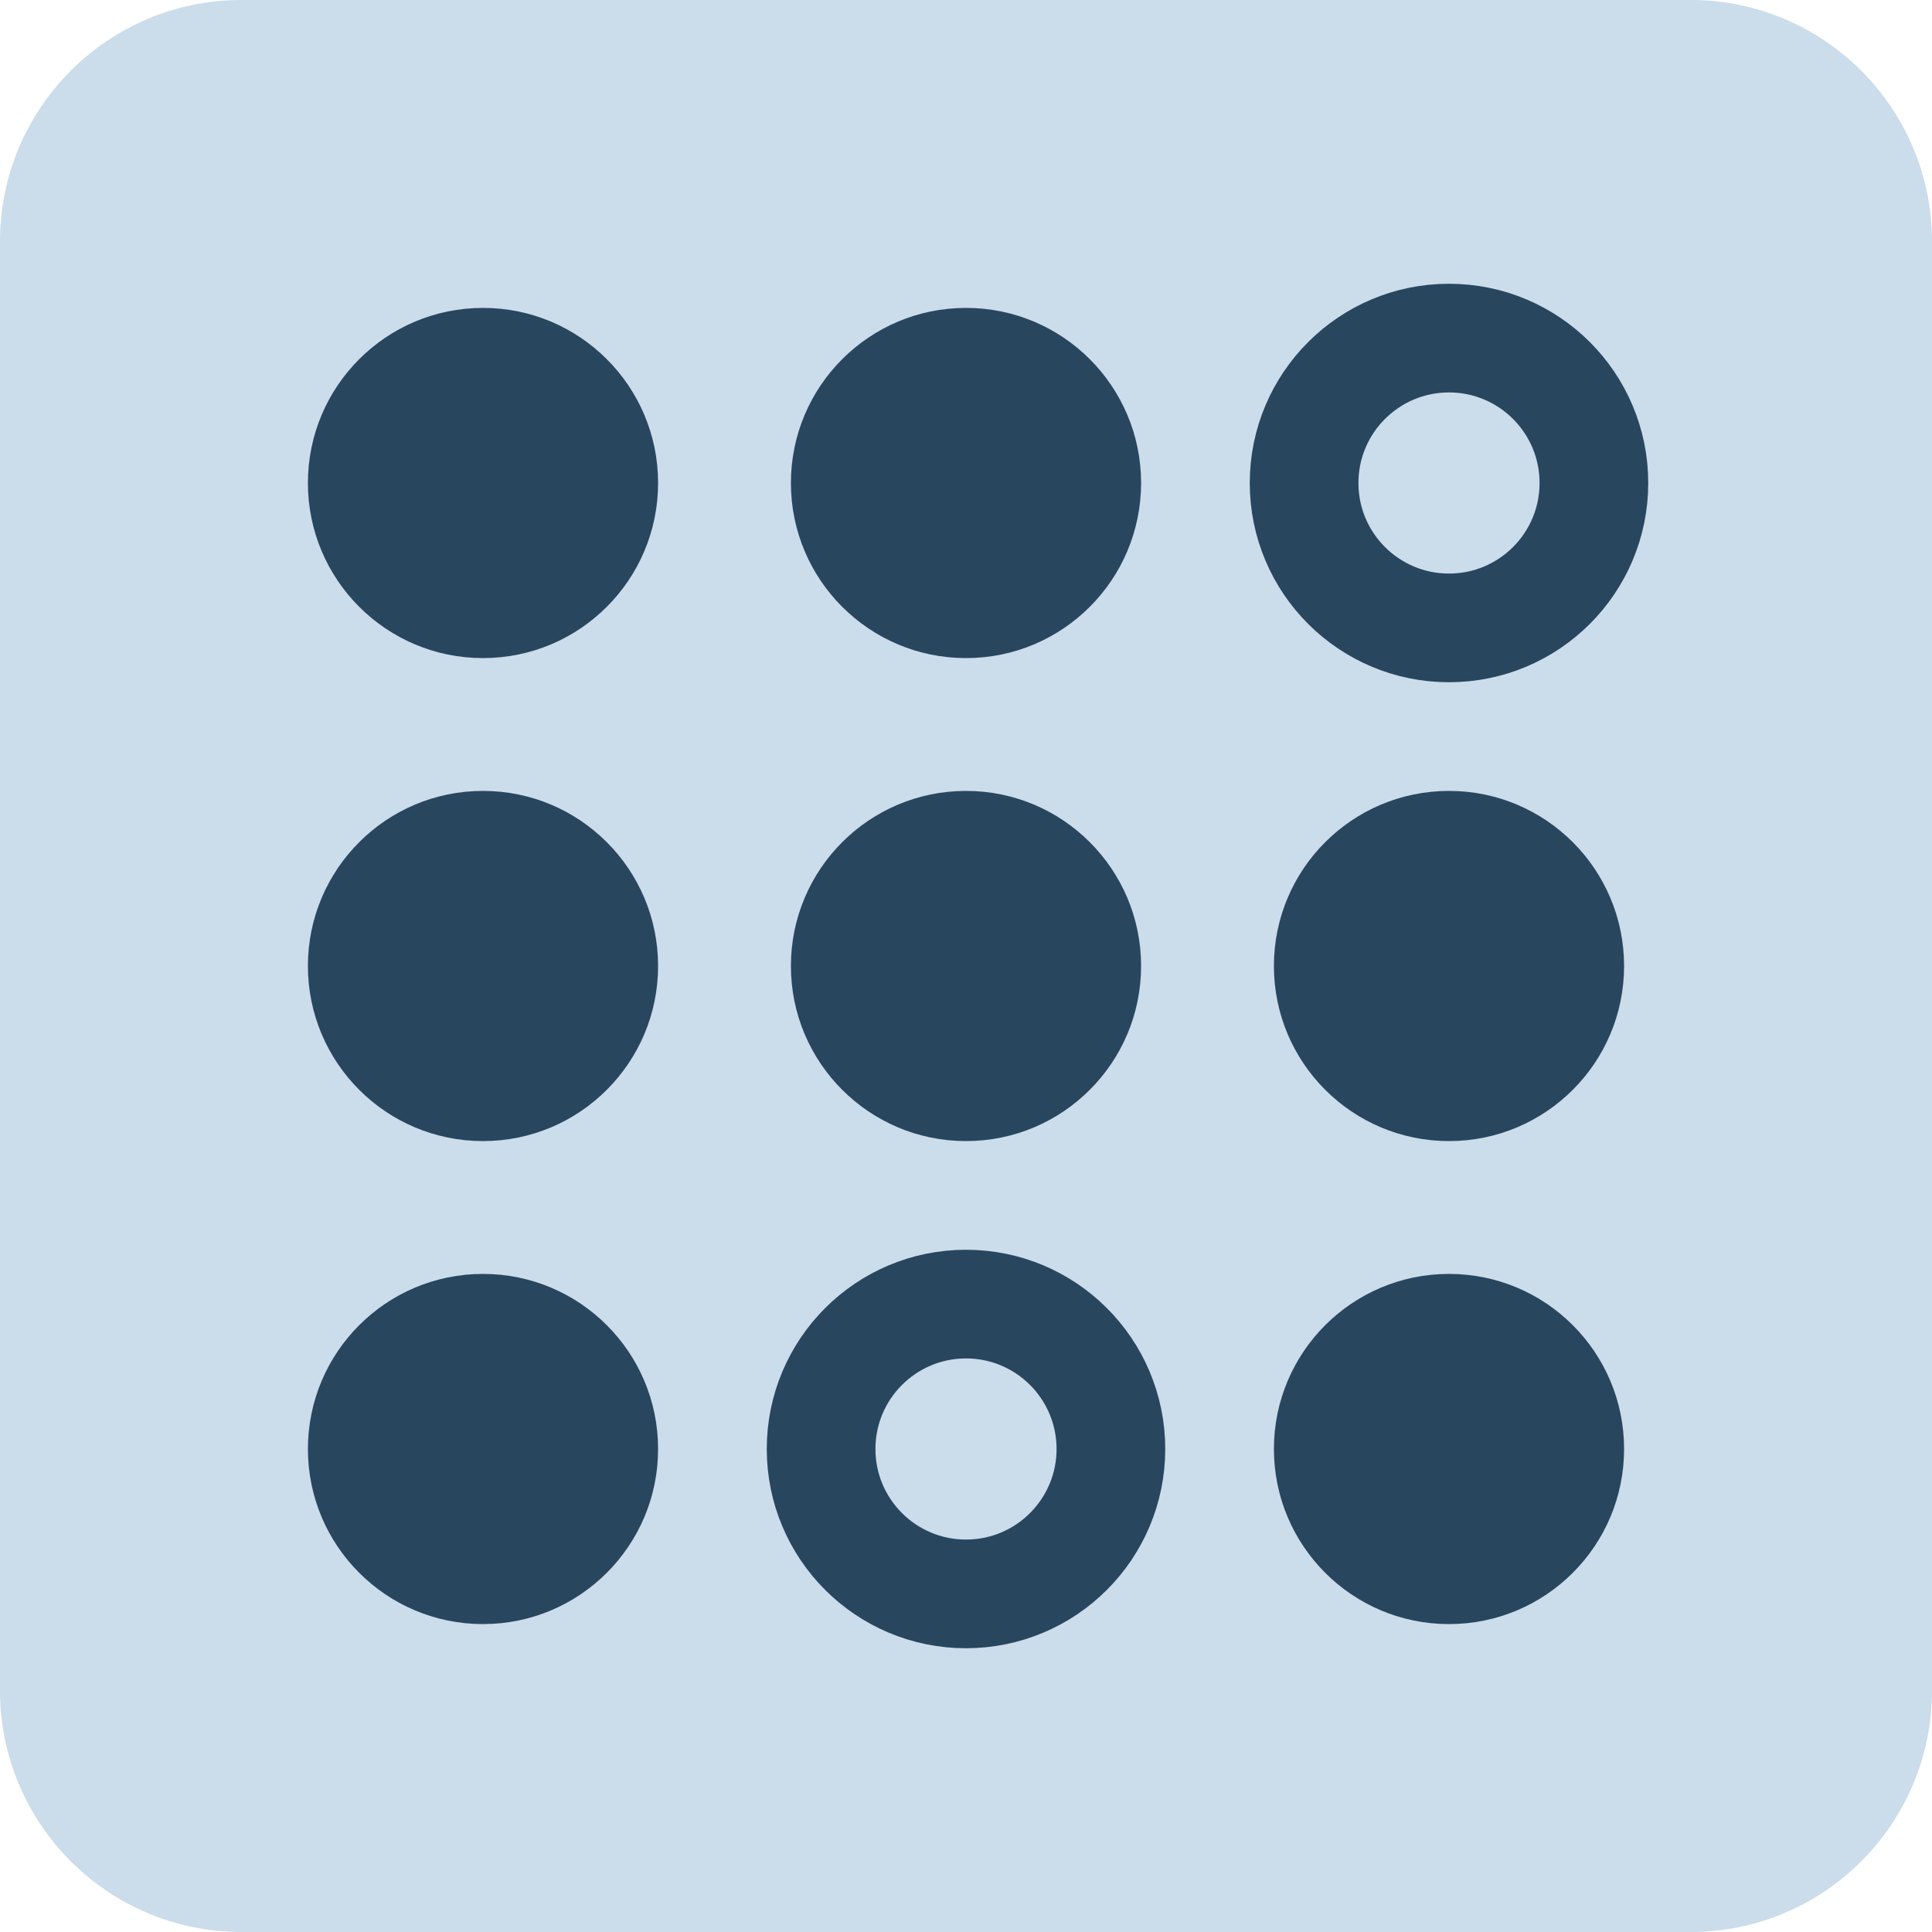
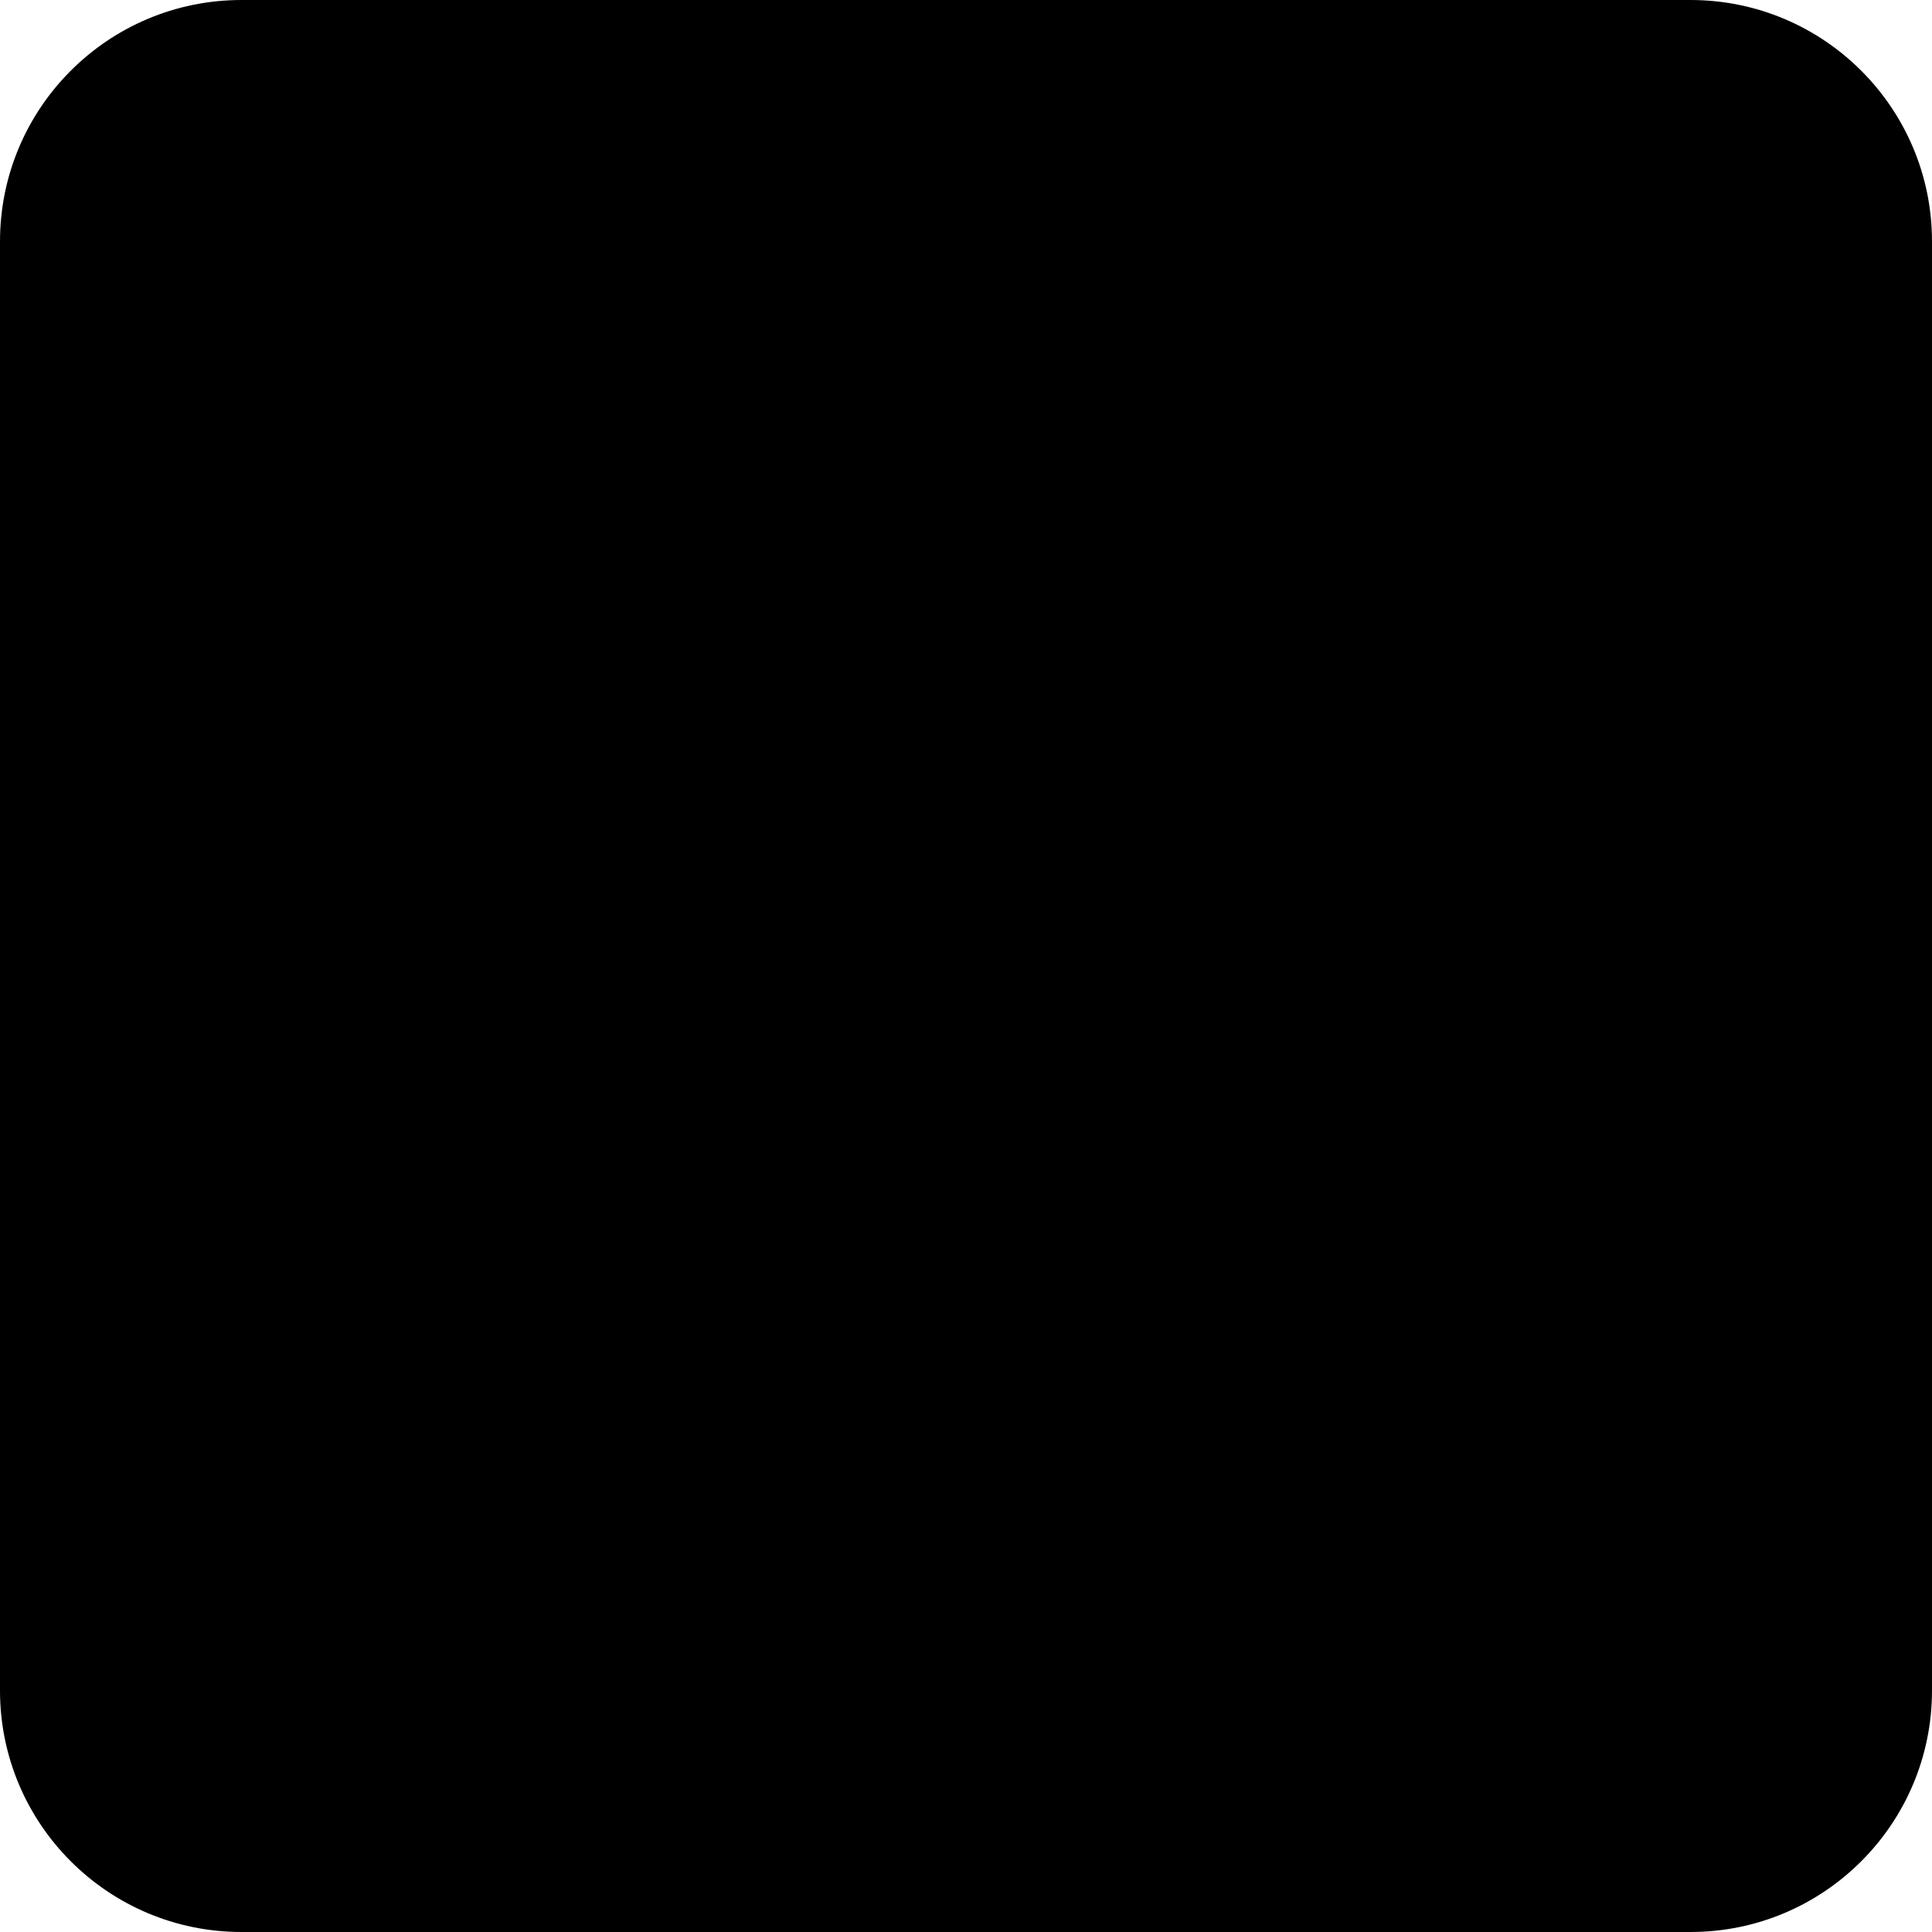
<svg xmlns="http://www.w3.org/2000/svg" viewBox="0 0 32 32" width="32" height="32" role="img" aria-label="State of AI in Design Systems">
  <style>
-     .g { fill: #CBDCEB; } .d { fill: #29465F; } .r { fill: none; stroke: #29465F; stroke-width: 1.8; }
+     .g { fill: oklch(88.6% 0.028 244.7); } .d { fill: oklch(38.3% 0.055 245.9); } .r { fill: none; stroke: oklch(38.3% 0.055 245.9); stroke-width: 1.8; }
    @media (prefers-color-scheme: dark) {
-       .g { fill: #27394C; } .d { fill: #BBD2E6; } .r { stroke: #BBD2E6; }
+       .g { fill: oklch(33.8% 0.041 250.4); } .d { fill: oklch(85.3% 0.037 244.5); } .r { stroke: oklch(85.3% 0.037 244.5); }
    }
  </style>
  <rect class="g" width="32" height="32" rx="4" />
  <circle class="d" cx="8" cy="8" r="2.9" />
  <circle class="d" cx="16" cy="8" r="2.9" />
  <circle class="r" cx="24" cy="8" r="2.4" />
  <circle class="d" cx="8" cy="16" r="2.9" />
  <circle class="d" cx="16" cy="16" r="2.9" />
  <circle class="d" cx="24" cy="16" r="2.9" />
  <circle class="d" cx="8" cy="24" r="2.9" />
  <circle class="r" cx="16" cy="24" r="2.4" />
  <circle class="d" cx="24" cy="24" r="2.9" />
</svg>
